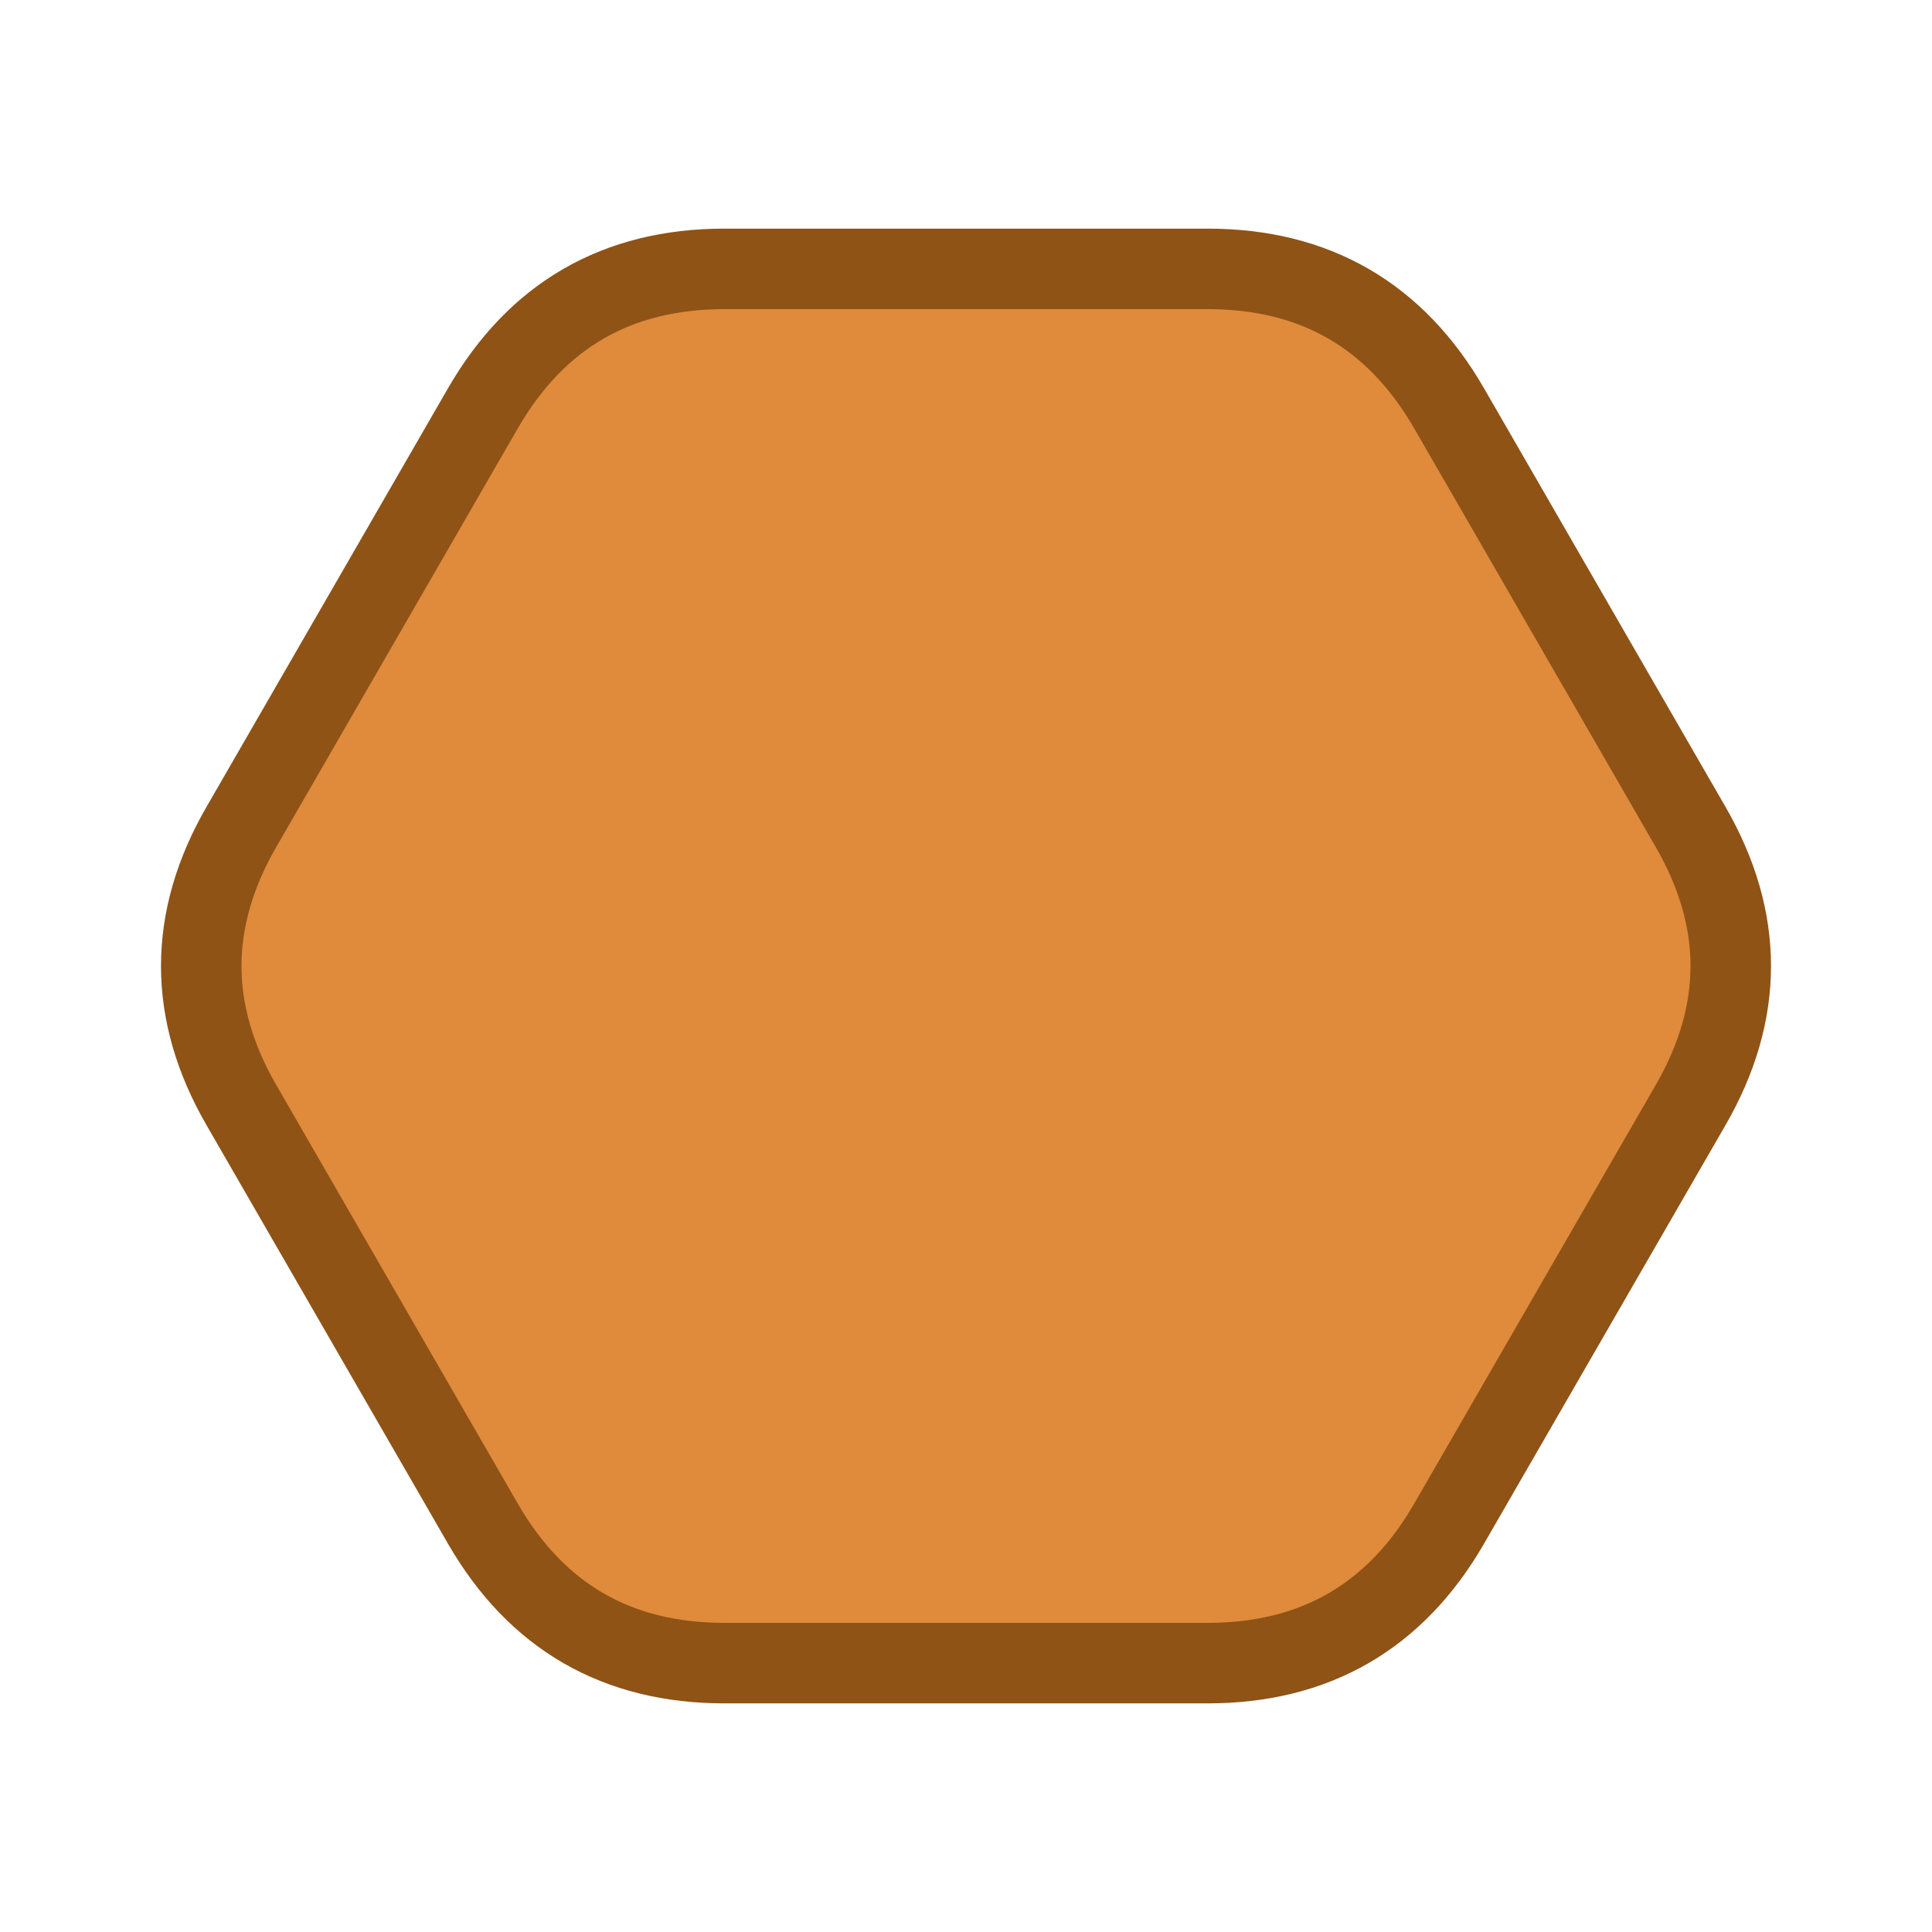
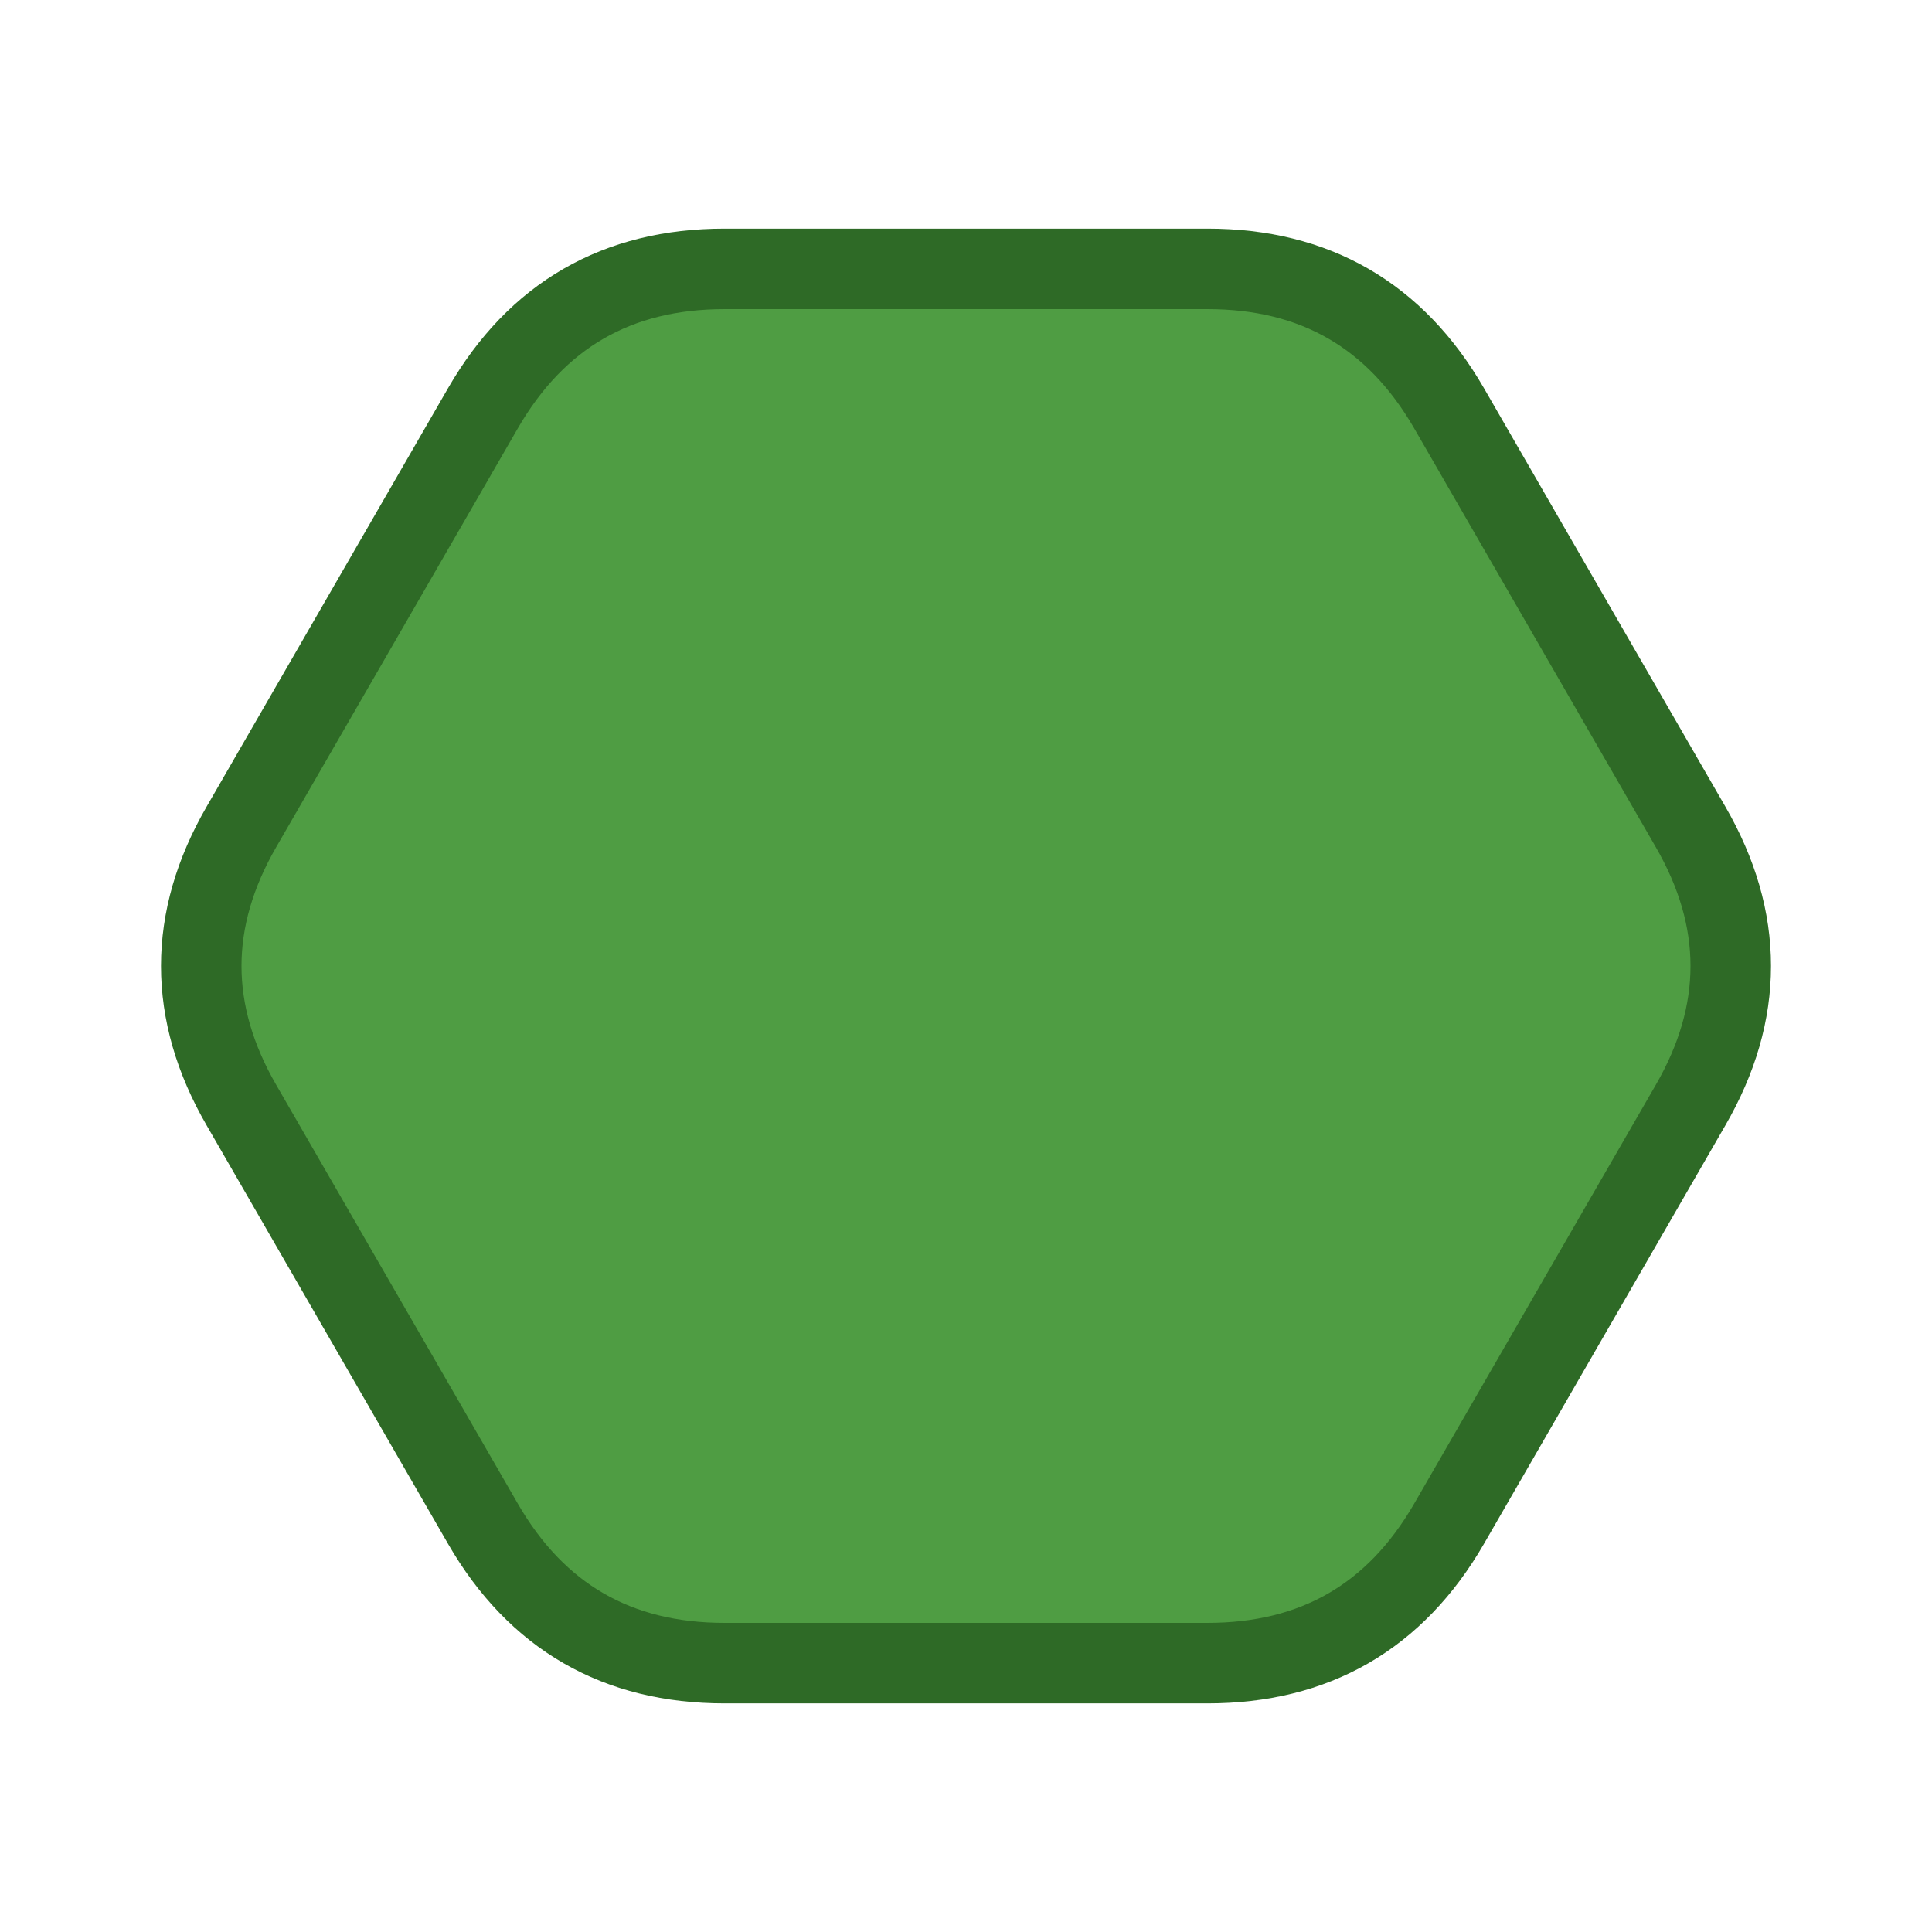
<svg xmlns="http://www.w3.org/2000/svg" viewBox="0 0 24 24" width="24" height="24">
-   <path d="M9 3.34 L15 3.34 Q17 3.34 18 5.07 L21 10.27 Q22 12 21 13.73 L18 18.93 Q17 20.66 15 20.66 L9 20.66 Q7 20.66 6 18.93 L3 13.73 Q2 12 3 10.27 L6 5.07 Q7 3.34 9 3.34 Z" fill="#e08a3c" stroke="#8f5316" stroke-width="1" stroke-linejoin="round" />
+   <path d="M9 3.34 L15 3.34 Q17 3.34 18 5.07 L21 10.27 Q22 12 21 13.73 L18 18.93 Q17 20.66 15 20.66 L9 20.66 Q7 20.66 6 18.93 L3 13.73 Q2 12 3 10.27 L6 5.07 Q7 3.34 9 3.34 Z" fill="#4f9d43" stroke="#2e6a26" stroke-width="1" stroke-linejoin="round" />
</svg>
